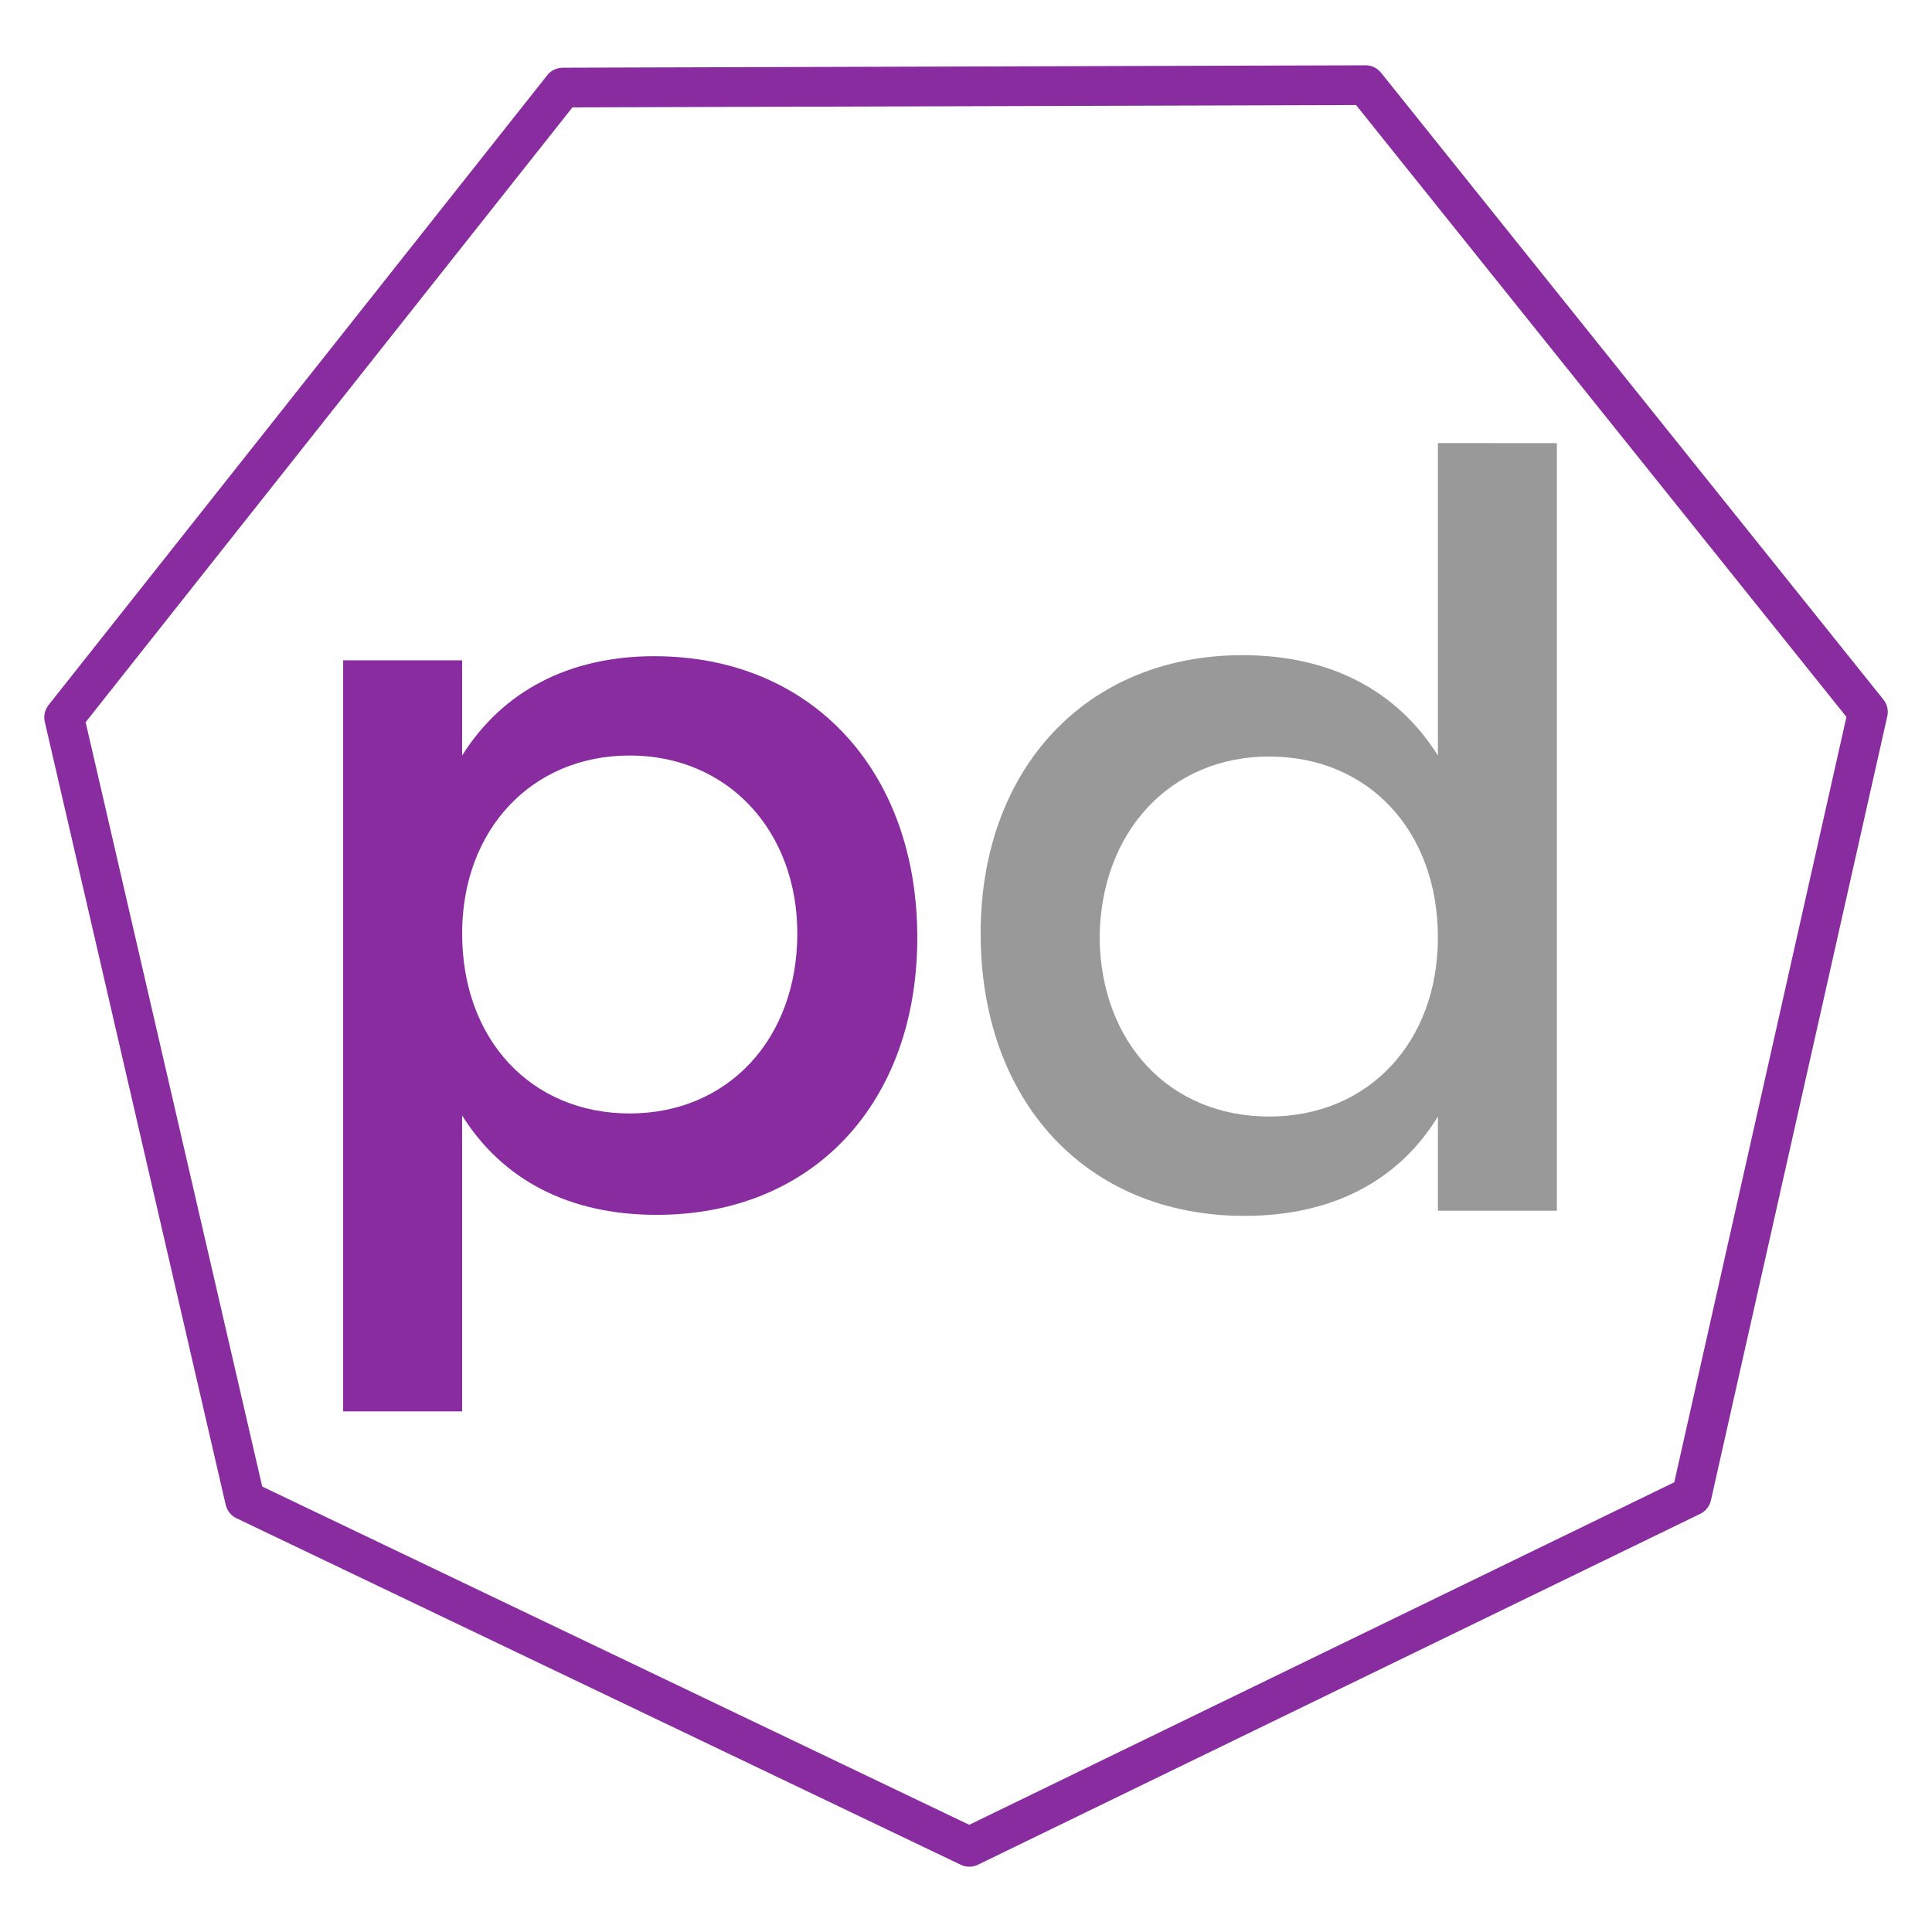
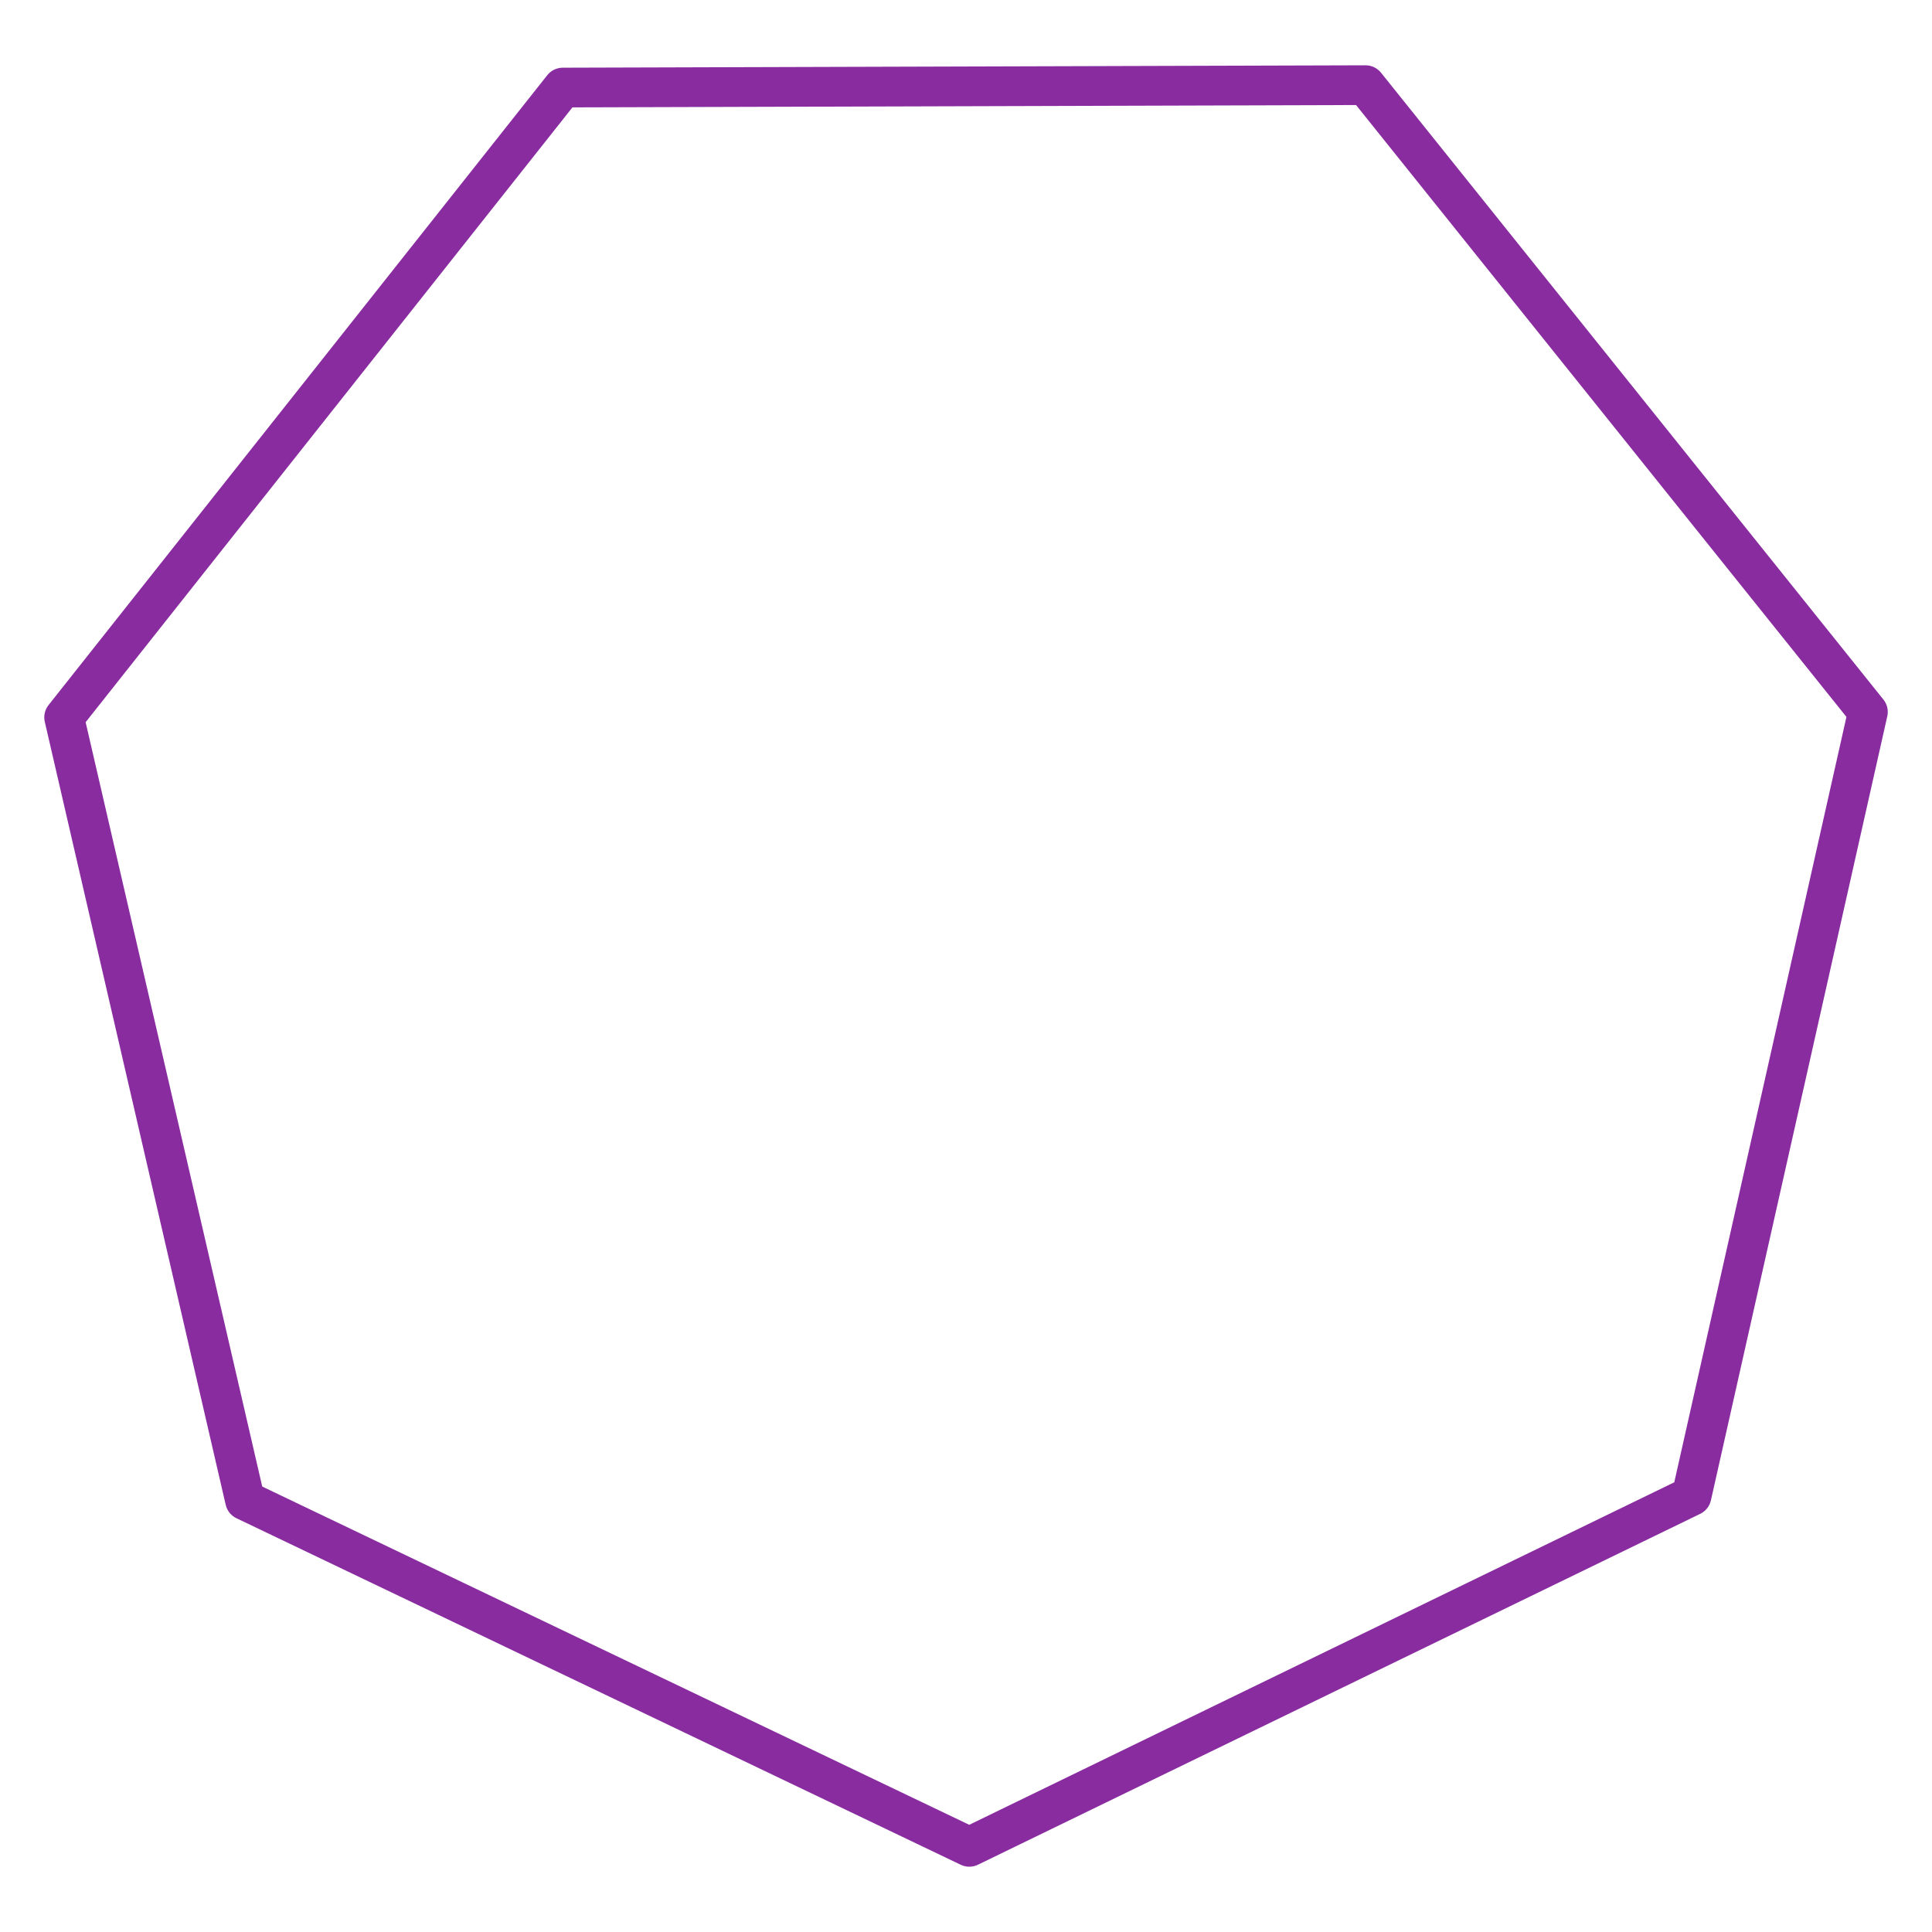
<svg xmlns="http://www.w3.org/2000/svg" id="svg8" version="1.1" viewBox="0 0 270.933 270.933" height="1024" width="1024">
  <defs id="defs2" />
  <g id="g44478" transform="matrix(5.263114,0,0,5.263114,-20.77395,-29.4415)">
    <g id="g10819" transform="matrix(0.7332394,0,0,0.7332394,-895.0726,177.0092)">
-       <g id="text10671" style="font-style:normal;font-weight:normal;font-size:37.592px;line-height:22.555px;font-family:sans-serif;letter-spacing:0px;word-spacing:0px;fill:#892ca0;fill-opacity:1;stroke:none;stroke-width:0.265px;stroke-linecap:butt;stroke-linejoin:miter;stroke-opacity:1" aria-label="podman">
-         <path id="path80700" style="font-style:normal;font-variant:normal;font-weight:normal;font-stretch:normal;font-family:Montserrat;-inkscape-font-specification:Montserrat;fill:#892ca0;fill-opacity:1;stroke-width:0.265px" d="m 1249.878,-209.933 c -3.12,0 -5.526,1.278 -6.992,3.609 v -3.458 h -4.323 v 27.292 h 4.323 v -10.751 c 1.466,2.331 3.872,3.609 7.067,3.609 5.714,0 9.473,-4.098 9.473,-10.075 0,-6.09 -3.872,-10.225 -9.548,-10.225 z m -0.902,16.616 c -3.571,0 -6.09,-2.669 -6.09,-6.541 0,-3.759 2.519,-6.466 6.09,-6.466 3.571,0 6.09,2.744 6.09,6.466 0,3.834 -2.519,6.541 -6.09,6.541 z" />
-         <path id="path80704" style="font-style:normal;font-variant:normal;font-weight:normal;font-stretch:normal;font-size:37.592px;line-height:22.555px;font-family:Montserrat;-inkscape-font-specification:Montserrat;letter-spacing:0px;word-spacing:0px;fill:#999999;fill-opacity:1;stroke:none;stroke-width:0.265px;stroke-linecap:butt;stroke-linejoin:miter;stroke-opacity:1" d="m 1278.344,-217.677 v 11.353 c -1.466,-2.331 -3.872,-3.646 -7.105,-3.646 -5.639,0 -9.511,4.098 -9.511,10.112 0,6.09 3.834,10.263 9.586,10.263 3.195,0 5.601,-1.278 7.03,-3.609 v 3.421 h 4.323 v -27.893 z m -6.128,24.472 c -3.646,0 -6.127,-2.707 -6.165,-6.503 0.038,-3.834 2.556,-6.579 6.165,-6.579 3.609,0 6.128,2.707 6.128,6.579 0,3.797 -2.519,6.503 -6.128,6.503 z" />
-       </g>
+       <g id="text10671" style="font-style:normal;font-weight:normal;font-size:37.592px;line-height:22.555px;font-family:sans-serif;letter-spacing:0px;word-spacing:0px;fill:#892ca0;fill-opacity:1;stroke:none;stroke-width:0.265px;stroke-linecap:butt;stroke-linejoin:miter;stroke-opacity:1" aria-label="podman" />
    </g>
-     <g id="g10987" transform="translate(-1170.611,231.2667)">
-       <g id="g10985" transform="translate(238.413,-199.7489)">
-         <path style="opacity:1;fill:none;fill-opacity:1;stroke:#892ca0;stroke-width:1.058;stroke-linecap:round;stroke-linejoin:round;stroke-miterlimit:4;stroke-dasharray:none;stroke-opacity:1" d="m 961.972,23.285 -19.298,-9.233 -4.82,-20.862 13.287,-16.781 21.389,-0.064 13.385,16.701 -4.699,20.89 z" id="path10931" />
+     <g id="g2">
+       <text xml:space="preserve" style="font-style:normal;font-variant:normal;font-weight:bold;font-stretch:normal;font-size:25.727px;line-height:179.314px;font-family:Unispace;-inkscape-font-specification:'Unispace, Bold';font-variant-ligatures:normal;font-variant-caps:normal;font-variant-numeric:normal;font-variant-east-asian:normal;text-align:center;letter-spacing:0px;word-spacing:0px;text-anchor:middle;vector-effect:non-scaling-stroke;fill:#911ba2;fill-opacity:1;stroke:none;stroke-width:2.702;stroke-linecap:round;stroke-linejoin:miter;stroke-miterlimit:30;stroke-opacity:1;-inkscape-stroke:hairline;paint-order:markers fill stroke" x="28.478" y="39.603" id="text1">
+         <tspan id="tspan1" style="font-style:normal;font-variant:normal;font-weight:bold;font-stretch:normal;font-size:25.727px;font-family:Unispace;-inkscape-font-specification:'Unispace, Bold';font-variant-ligatures:normal;font-variant-caps:normal;font-variant-numeric:normal;font-variant-east-asian:normal;fill:#911ba2;fill-opacity:1;stroke:none;stroke-width:2.702" x="28.478" y="39.603">c<tspan style="font-style:normal;font-variant:normal;font-weight:bold;font-stretch:normal;font-size:25.727px;font-family:Unispace;-inkscape-font-specification:'Unispace, Bold';font-variant-ligatures:normal;font-variant-caps:normal;font-variant-numeric:normal;font-variant-east-asian:normal;fill:#999999;fill-opacity:1;stroke-width:2.702" id="tspan2">d</tspan>
+         </tspan>
+       </text>
+       <g id="g10987" transform="translate(-1170.611,231.2667)">
+         <g id="g10985" transform="translate(238.413,-199.7489)">
+           <path style="opacity:1;fill:none;fill-opacity:1;stroke:#892ca0;stroke-width:1.058;stroke-linecap:round;stroke-linejoin:round;stroke-miterlimit:4;stroke-dasharray:none;stroke-opacity:1" d="m 961.972,23.285 -19.298,-9.233 -4.82,-20.862 13.287,-16.781 21.389,-0.064 13.385,16.701 -4.699,20.89 z" id="path10931" />
+         </g>
      </g>
    </g>
  </g>
</svg>
